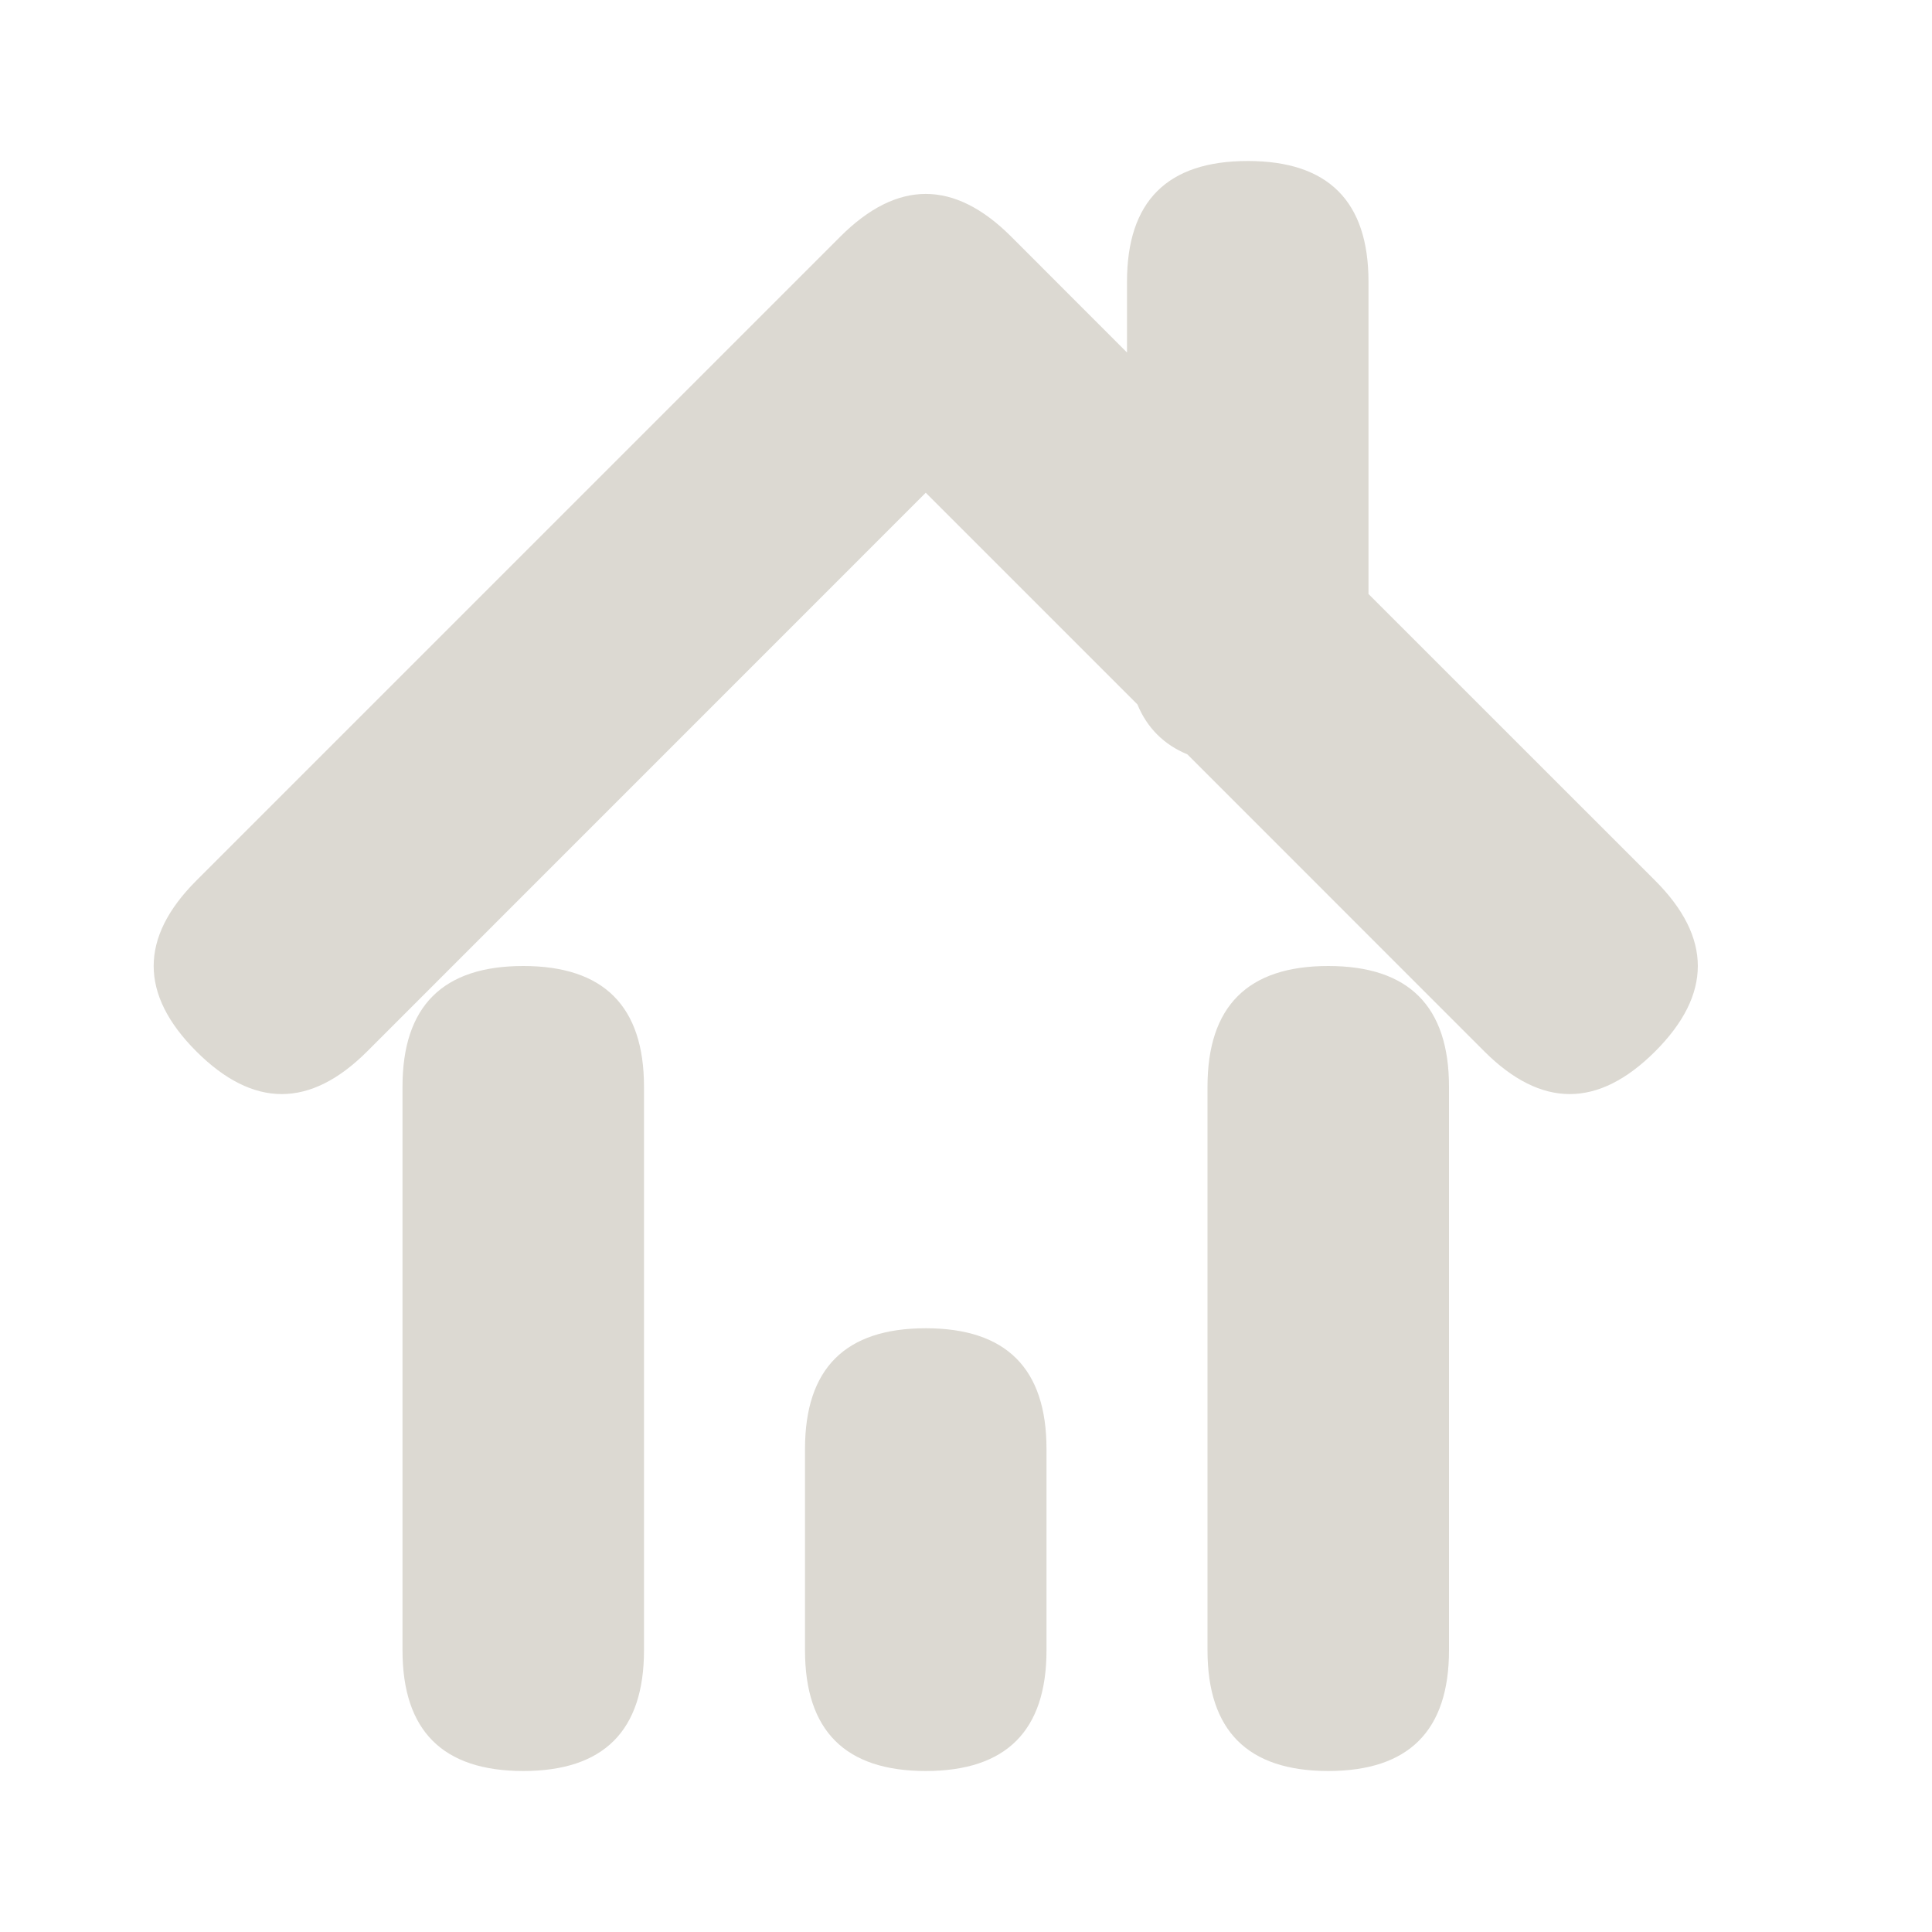
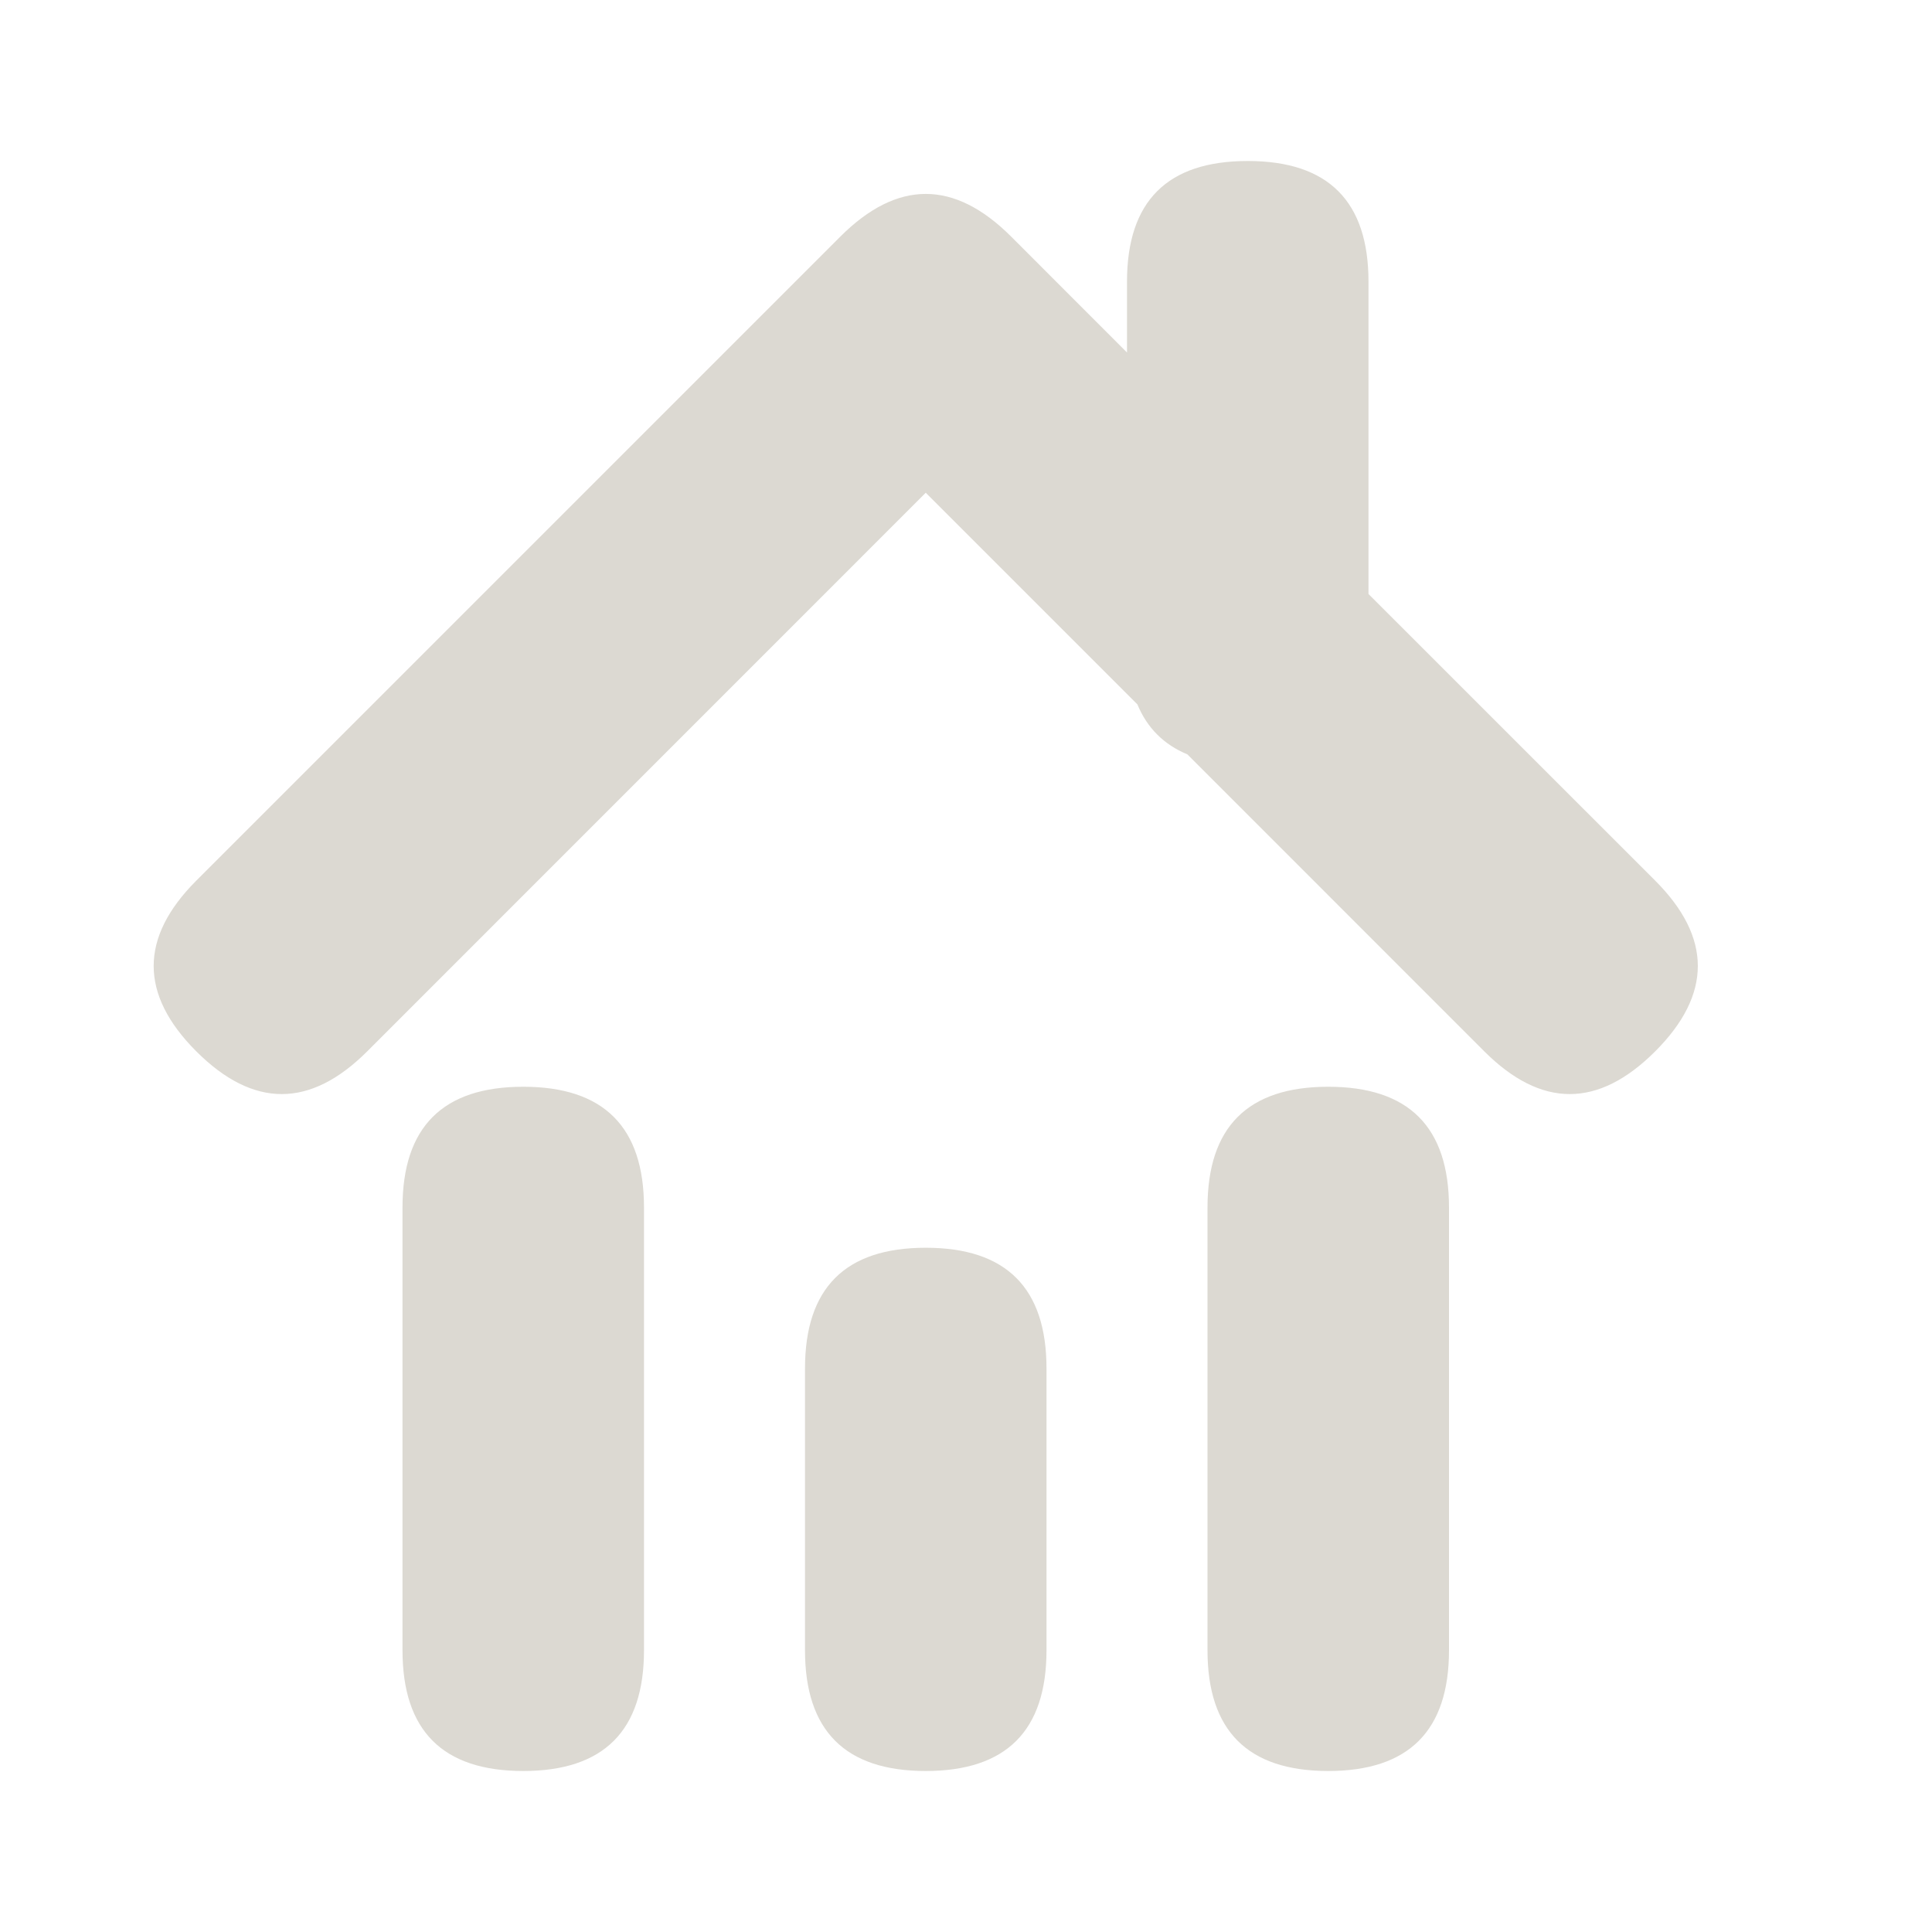
<svg xmlns="http://www.w3.org/2000/svg" width="24" height="24" viewBox="0 0 24 24">
-   <path d="M2.439 10.939Q1.379 12 2.439 13.061Q2.97 13.591 3.5 13.591Q4.03 13.591 4.561 13.061L11.5 6.121L14.129 8.75Q14.311 9.189 14.75 9.371L18.439 13.061Q18.97 13.591 19.5 13.591Q20.03 13.591 20.561 13.061Q21.621 12 20.561 10.939L17 7.379V3.5Q17 2 15.5 2Q14 2 14 3.5V4.379L12.561 2.939Q11.5 1.879 10.439 2.939ZM8 13.5Q8 12 6.5 12Q5 12 5 13.5V20.5Q5 22 6.5 22Q8 22 8 20.5ZM18 13.5Q18 12 16.5 12Q15 12 15 13.5V20.5Q15 22 16.5 22Q18 22 18 20.5Z" fill="#DCD9D2" />
-   <path d="M13 18Q13 16.5 11.5 16.5Q10 16.5 10 18V20.5Q10 22 11.5 22Q13 22 13 20.5V18Z" fill="#DCD9D2" />
+   <path d="M2.439 10.939Q1.379 12 2.439 13.061Q2.97 13.591 3.5 13.591Q4.03 13.591 4.561 13.061L11.5 6.121L14.129 8.75Q14.311 9.189 14.75 9.371L18.439 13.061Q18.97 13.591 19.5 13.591Q20.03 13.591 20.561 13.061Q21.621 12 20.561 10.939L17 7.379V3.5Q17 2 15.5 2Q14 2 14 3.5V4.379L12.561 2.939Q11.5 1.879 10.439 2.939ZM8 15Q8 13.5 6.5 13.5Q5 13.5 5 15V20.5Q5 22 6.5 22Q8 22 8 20.5ZM18 15Q18 13.5 16.5 13.5Q15 13.5 15 15V20.5Q15 22 16.5 22Q18 22 18 20.5Z" fill="#DCD9D2" />
+   <path d="M13 17Q13 15.5 11.5 15.5Q10 15.5 10 17V20.5Q10 22 11.5 22Q13 22 13 20.5V17Z" fill="#DCD9D2" />
</svg>
